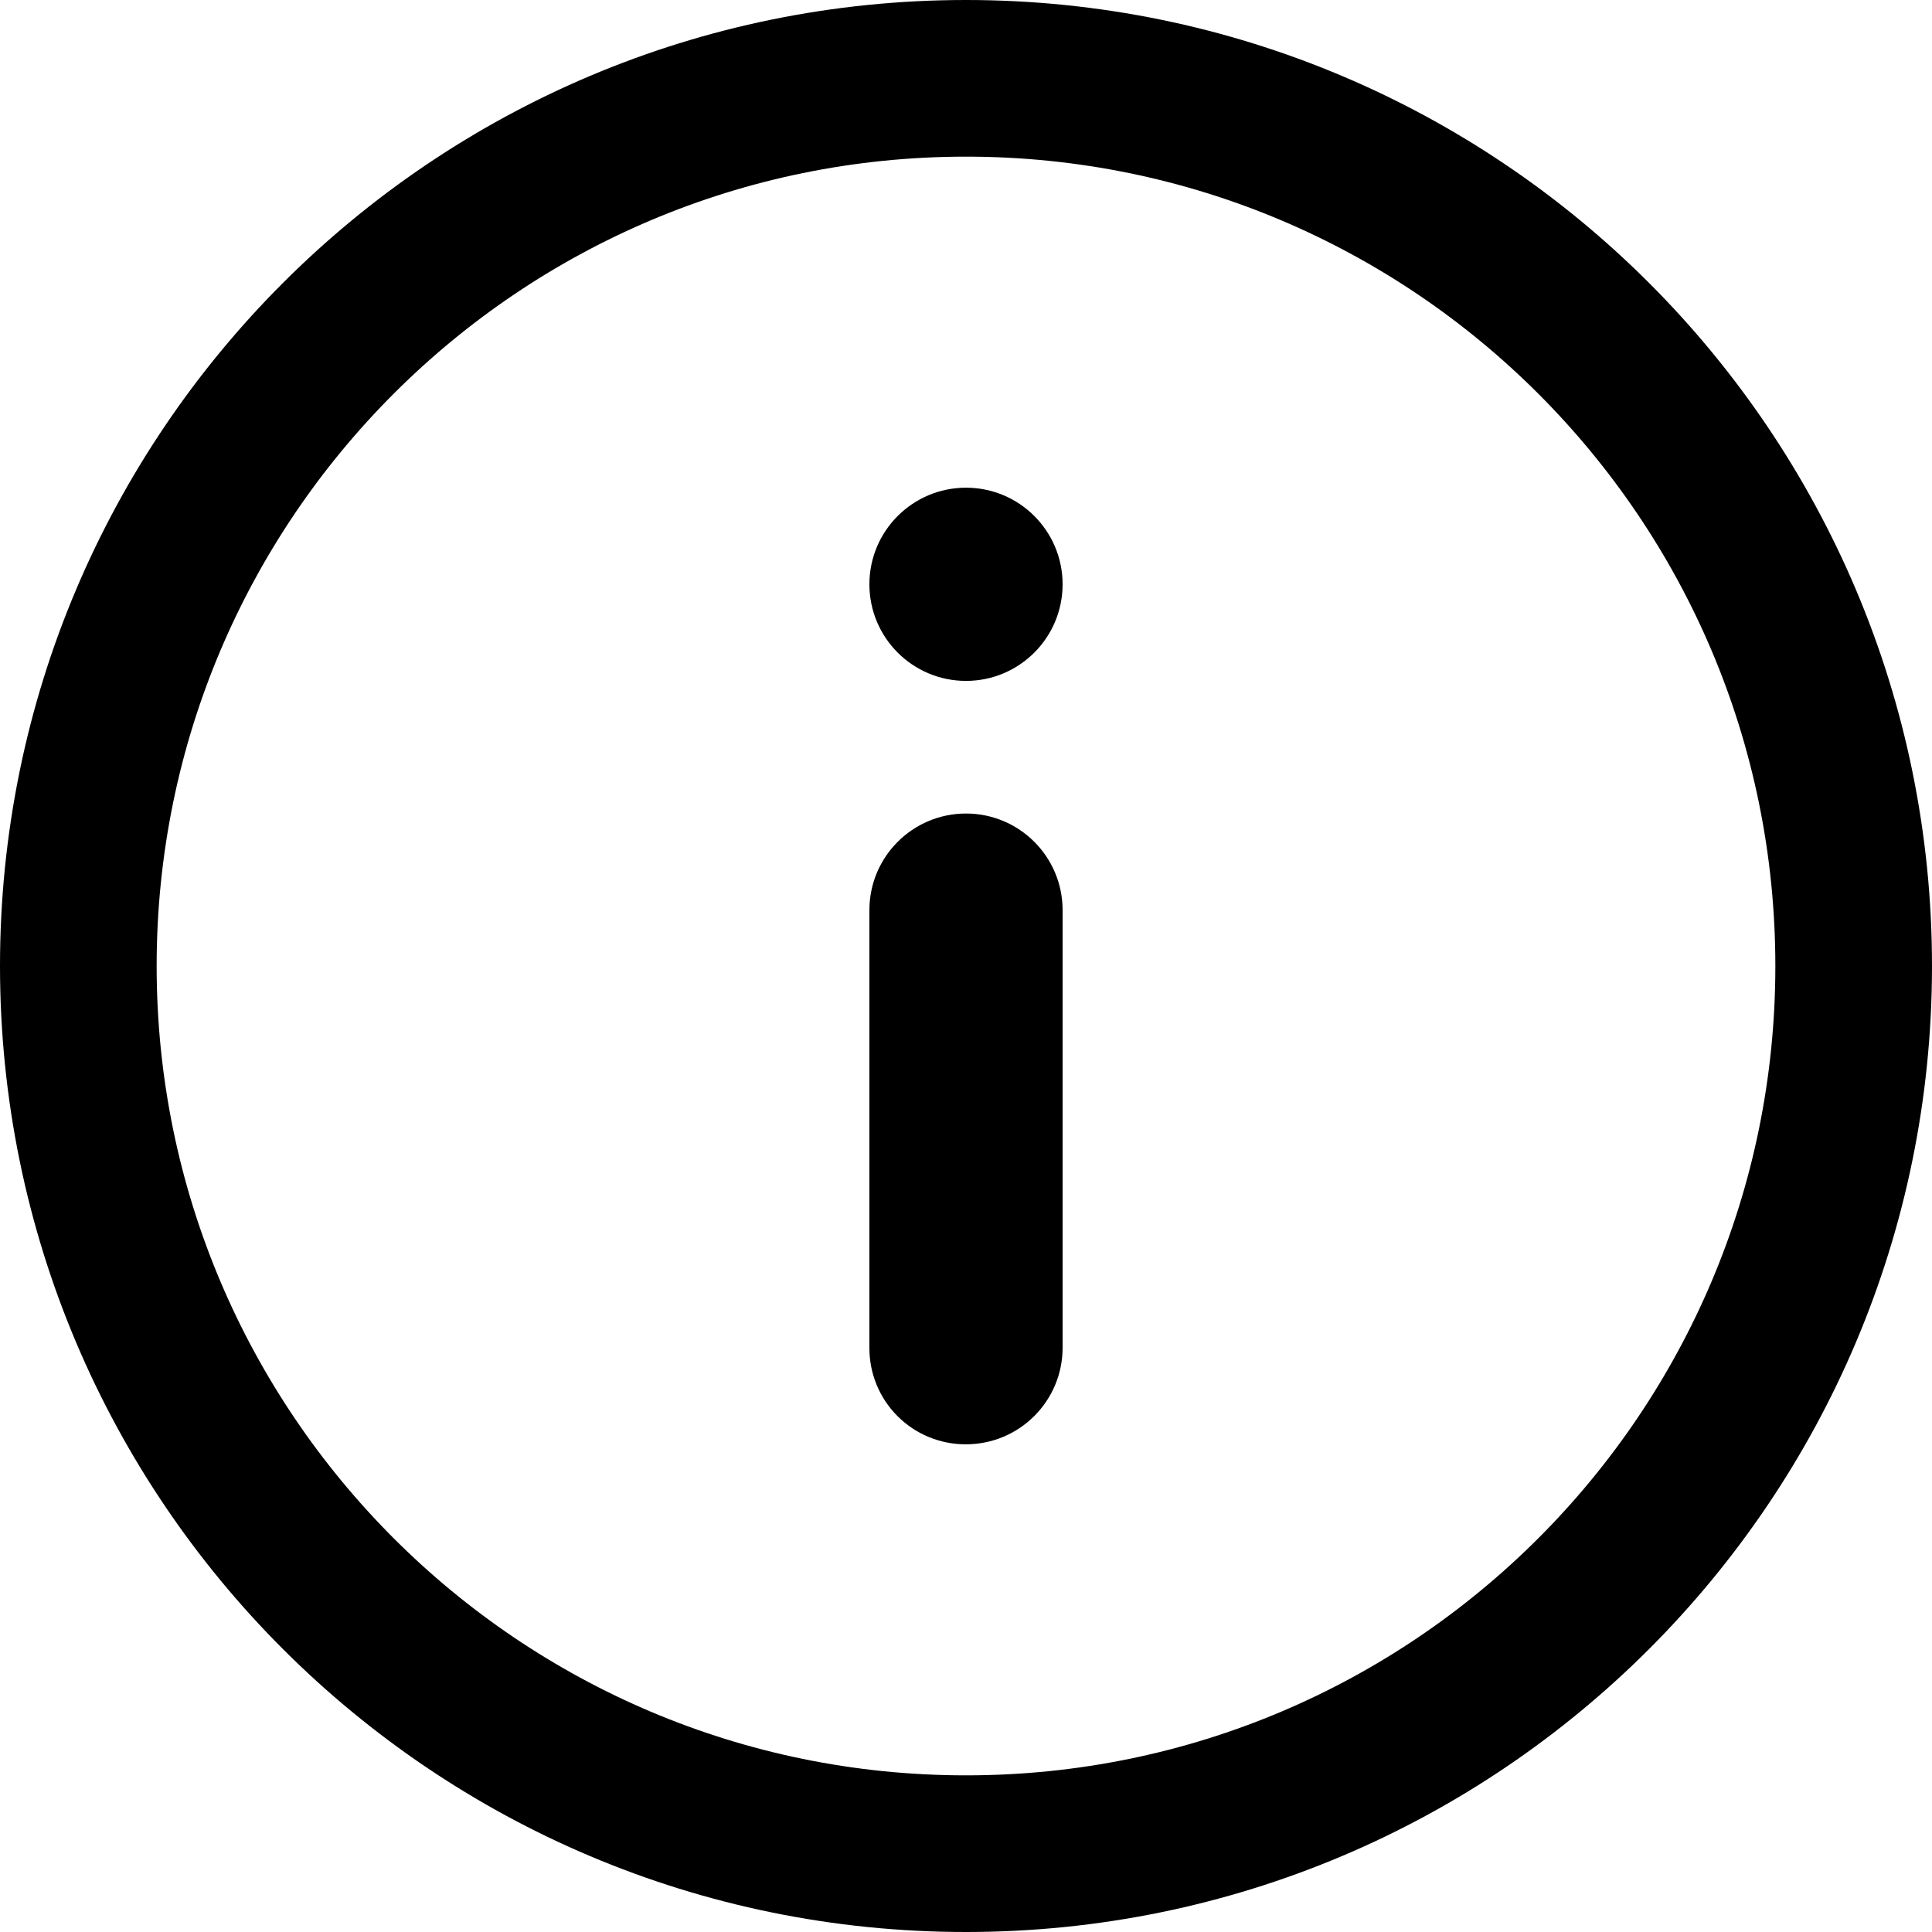
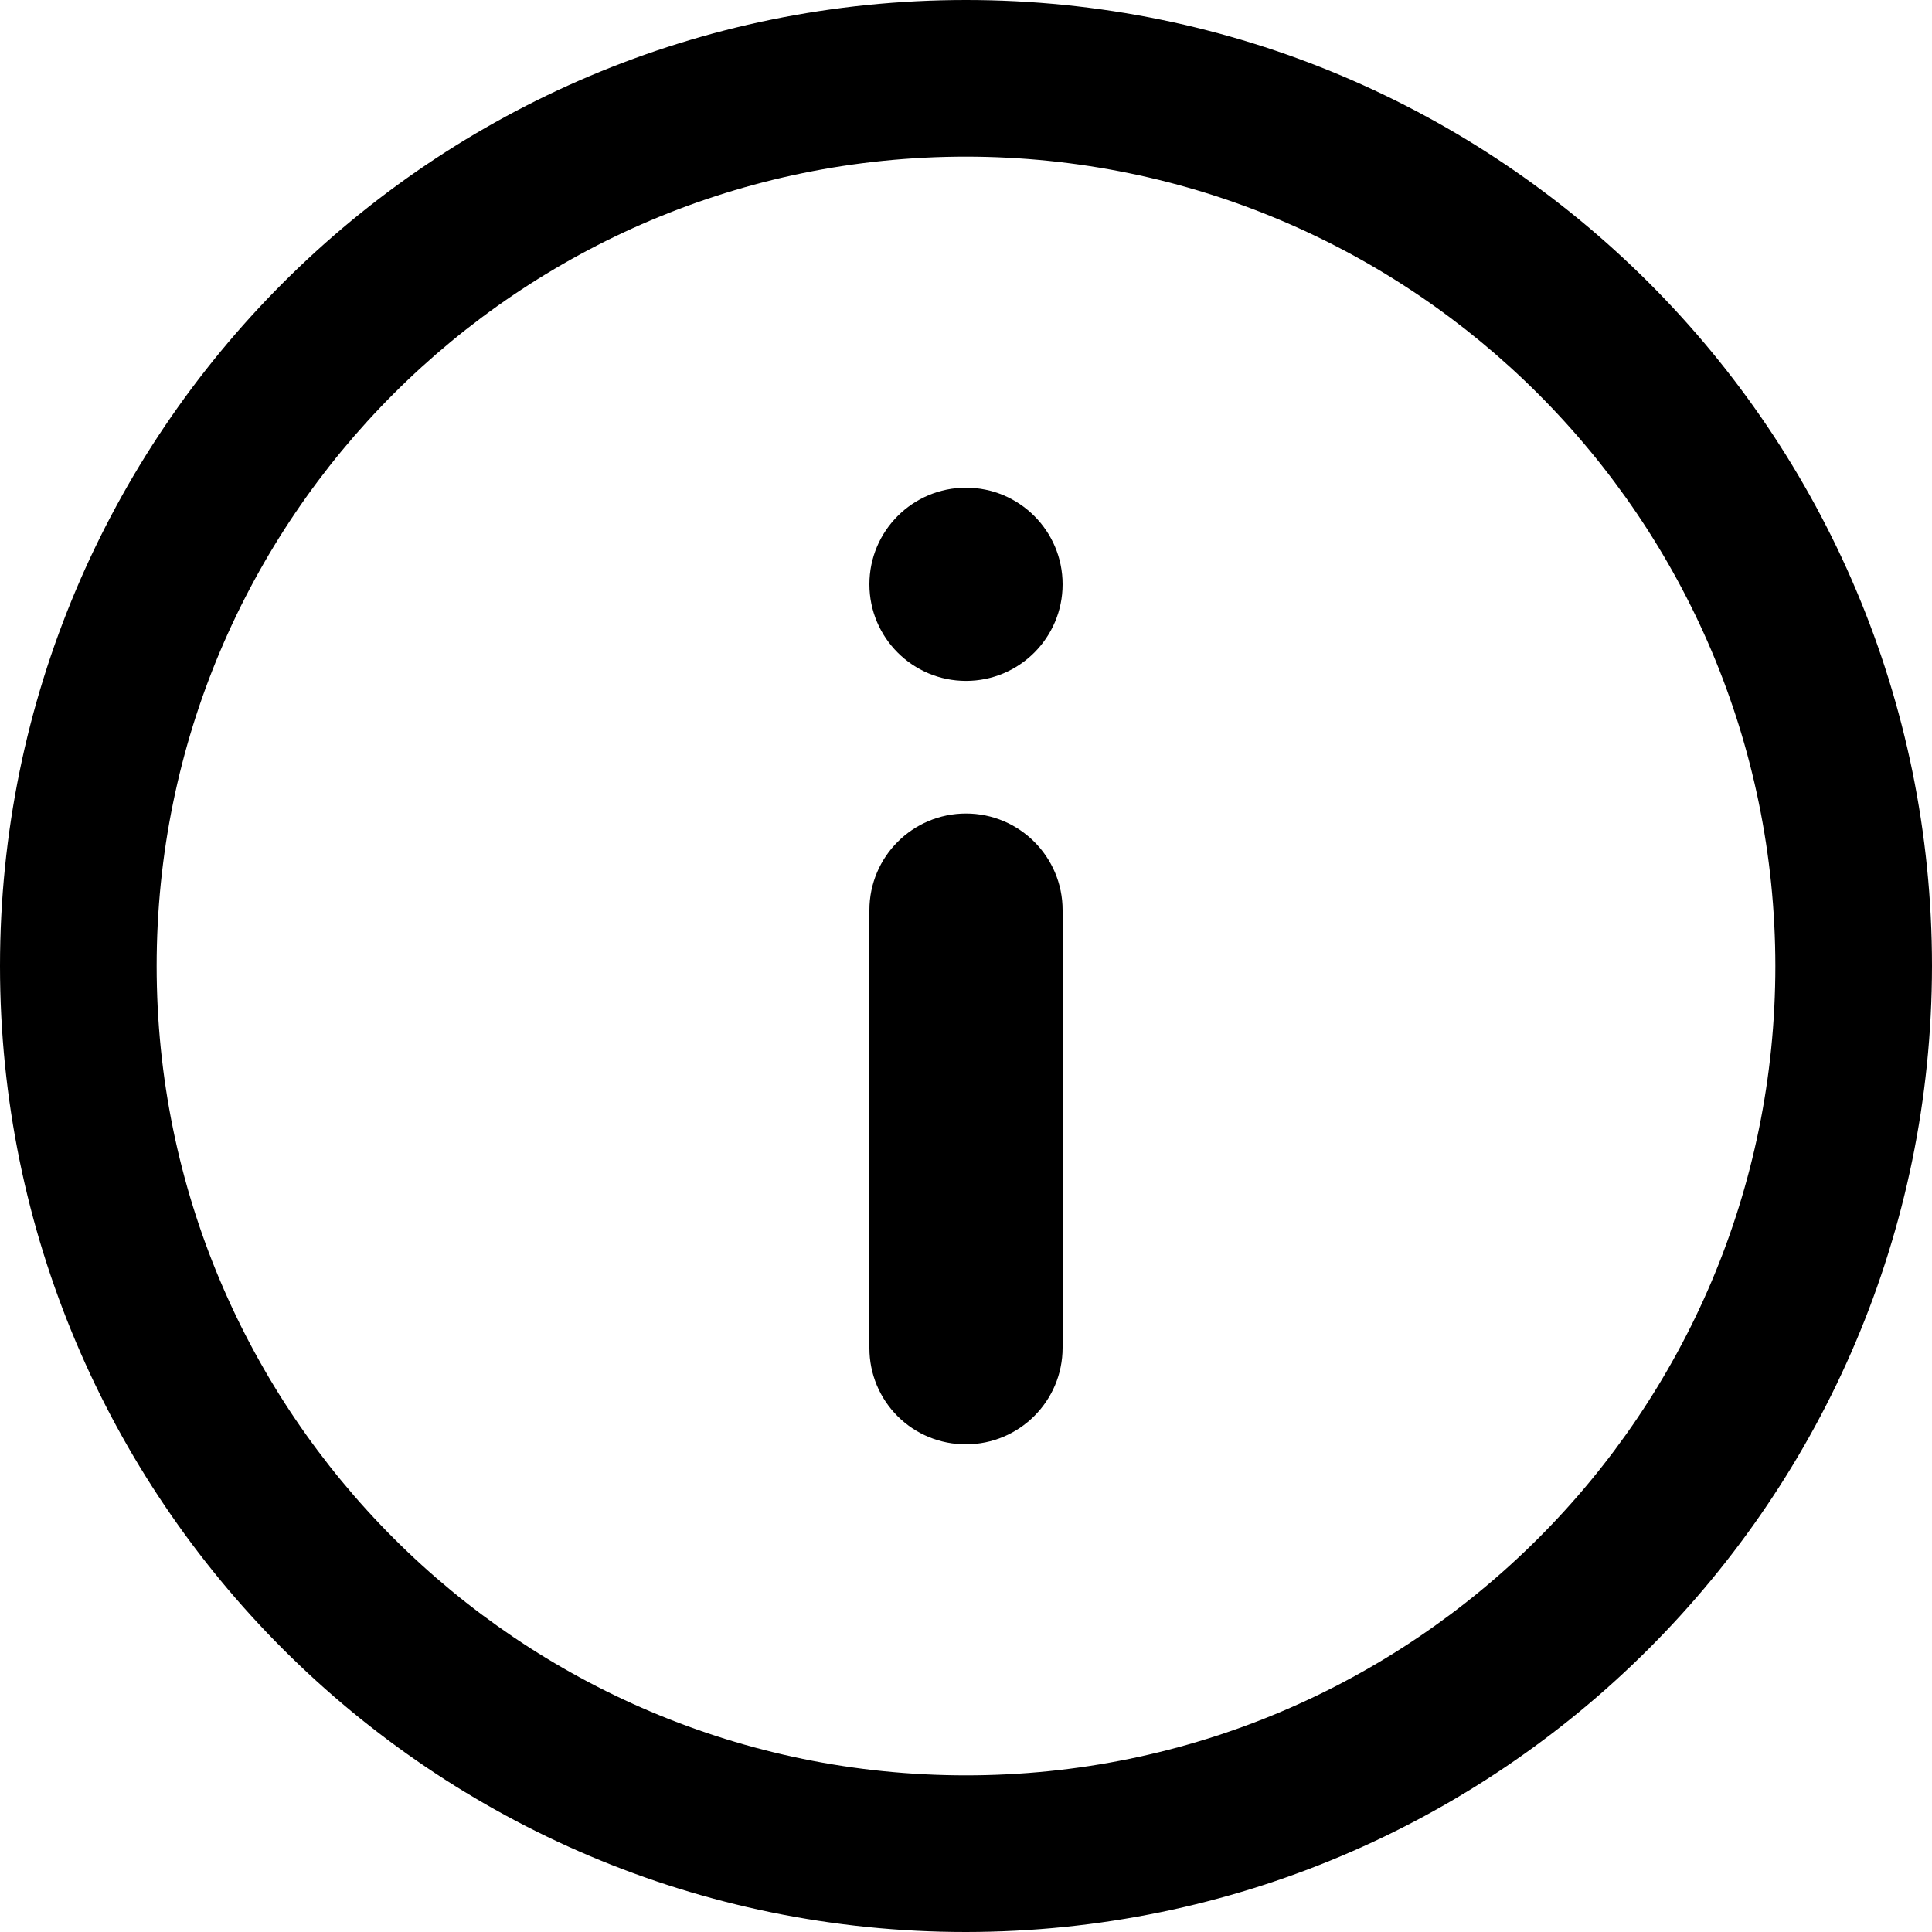
<svg xmlns="http://www.w3.org/2000/svg" viewBox="0 0 37 37">
-   <path stroke="currentColor" d="M35.5,18.5a17,17,0,1,1-17-17A17,17,0,0,1,35.5,18.5Z" fill="none" stroke-linecap="round" stroke-linejoin="round" stroke-width="3" />
+   <path fill="currentColor" d="M18.5,37A18.5,18.5,0,1,1,37,18.5,18.52,18.52,0,0,1,18.5,37Zm0-34A15.5,15.5,0,1,0,34,18.5,15.51,15.51,0,0,0,18.5,3Z" />
  <path fill="currentColor" d="M18.5,27.66a1.84,1.84,0,0,1-1.85-1.84h0V17.43a1.85,1.85,0,0,1,3.7,0v8.38a1.85,1.85,0,0,1-1.85,1.85Z" />
-   <rect fill="currentColor" x="16.65" y="9.34" width="3.7" height="3.7" rx="1.85" />
+   <path fill="currentColor" d="M18.5,9.34a1.85,1.85,0,0,1,0,3.7A1.85,1.85,0,0,1,18.5,9.34Z" />
</svg>
